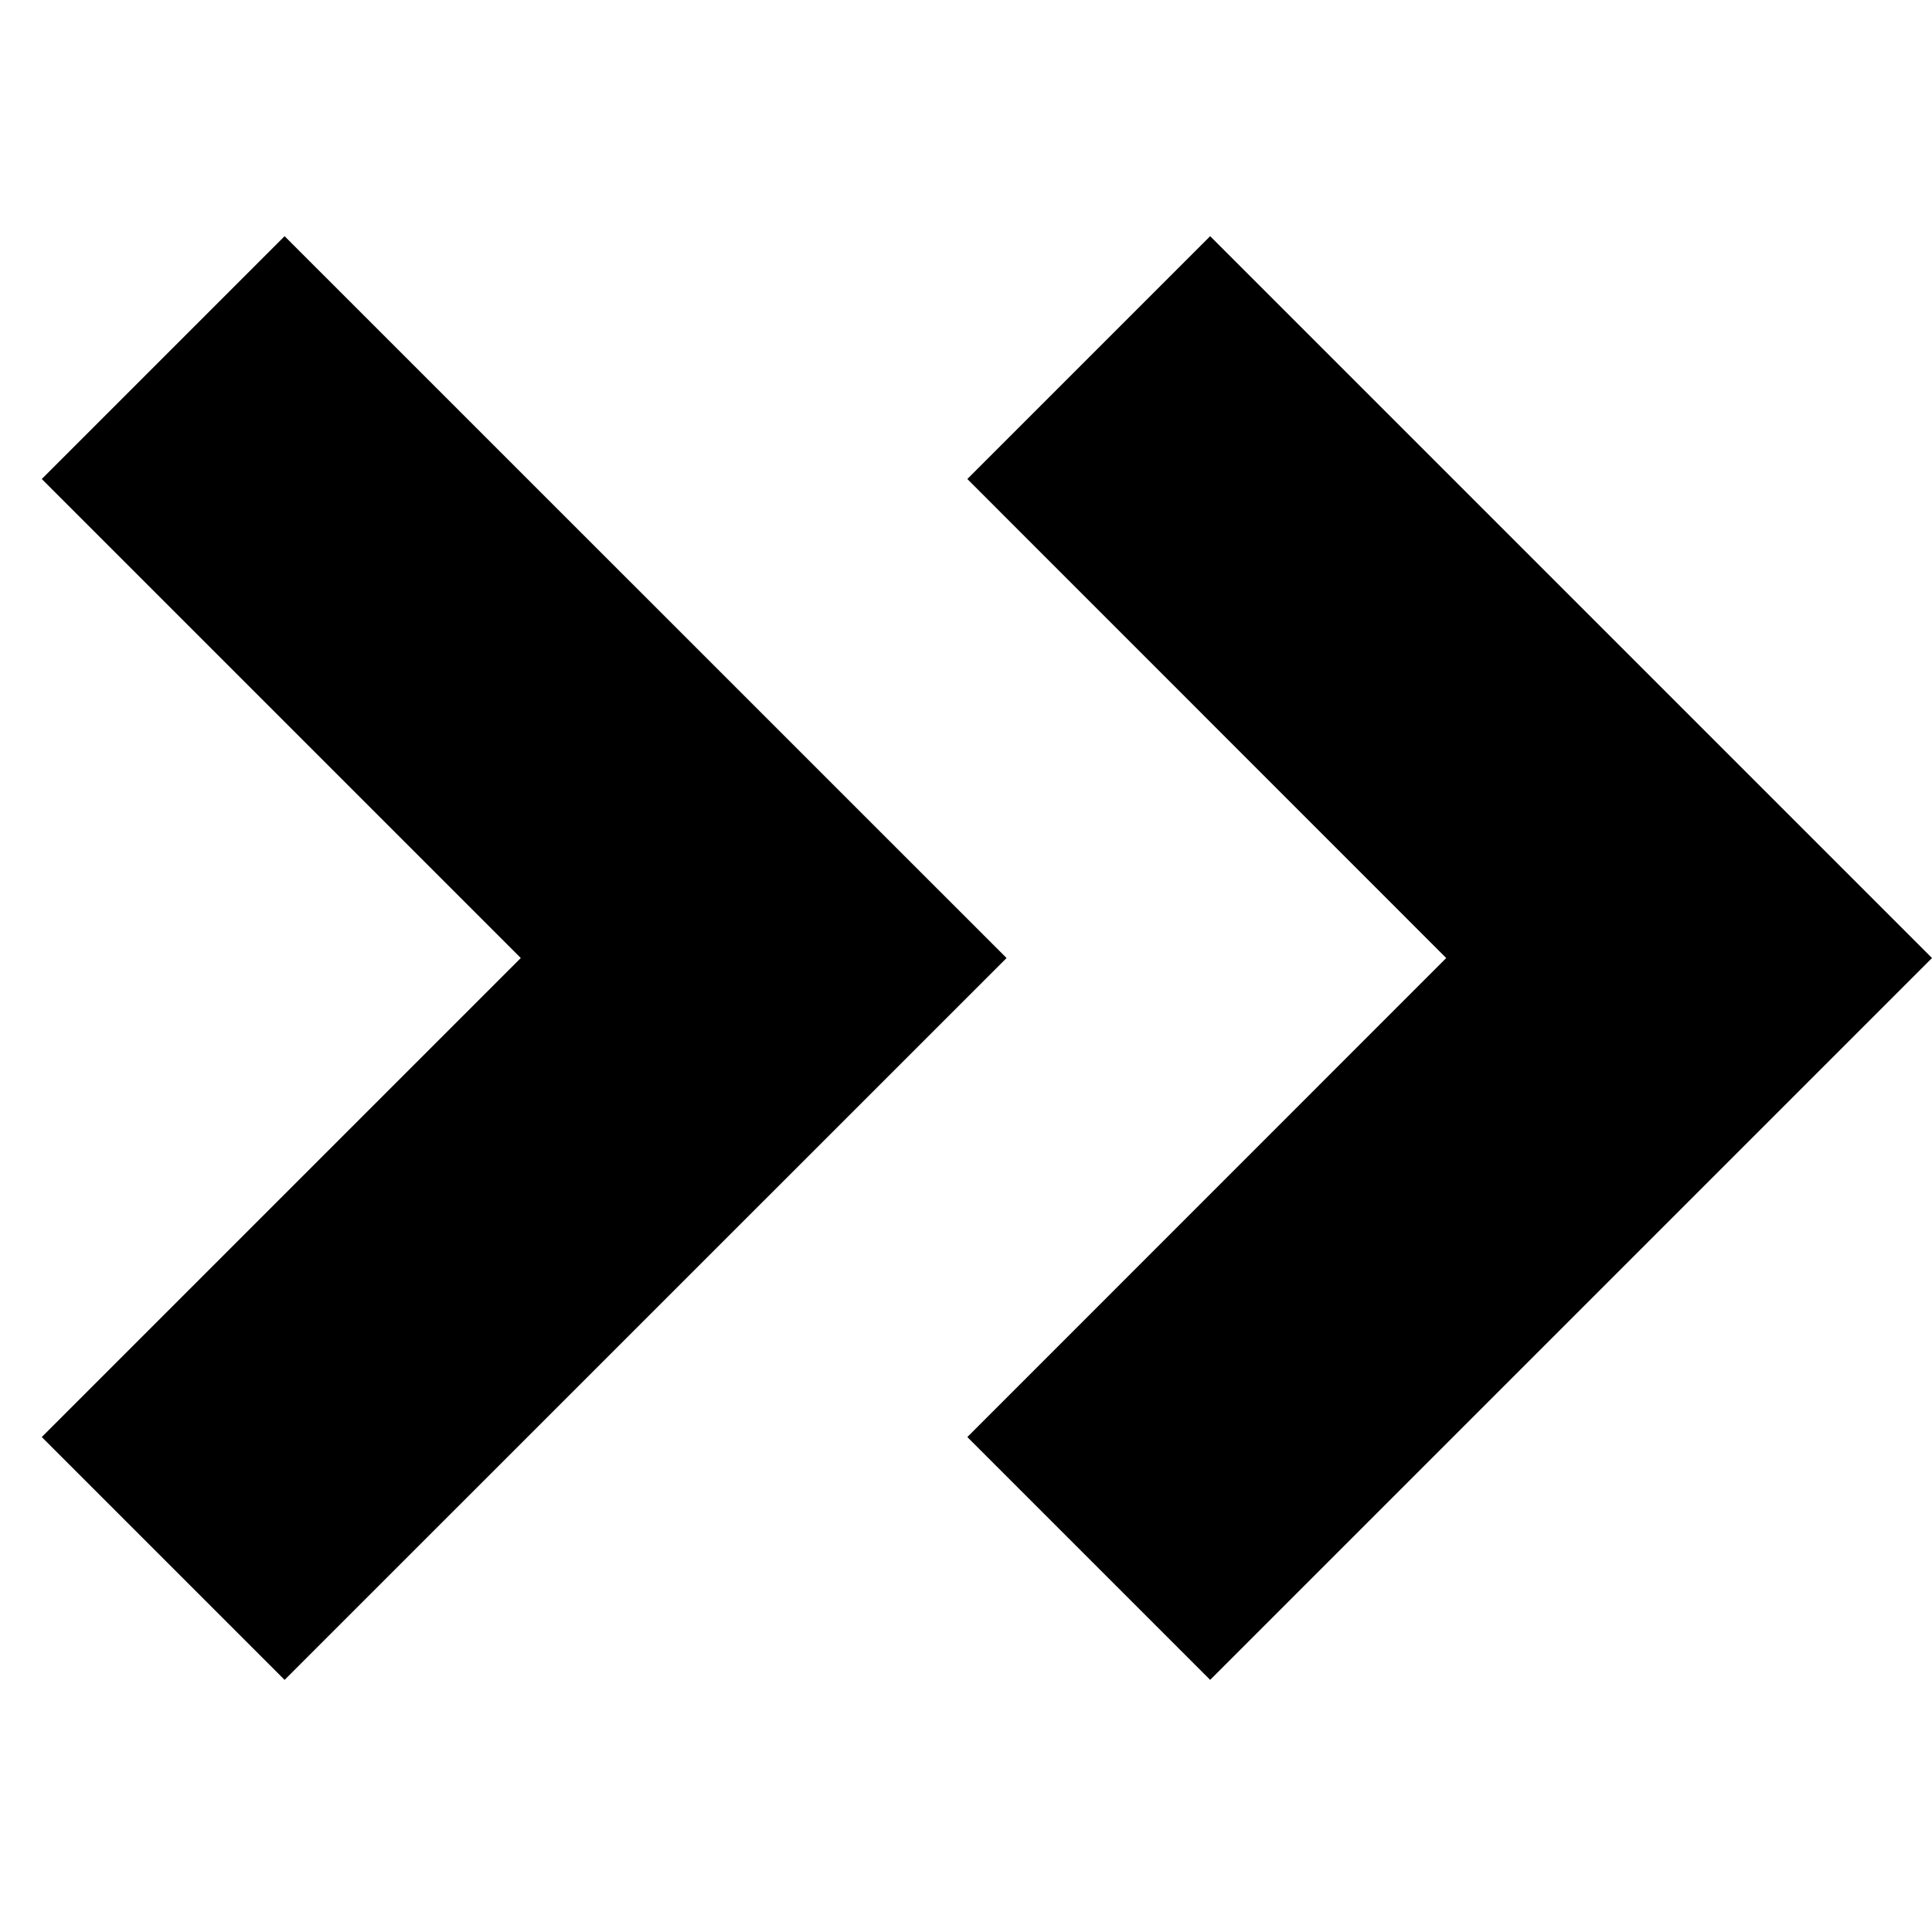
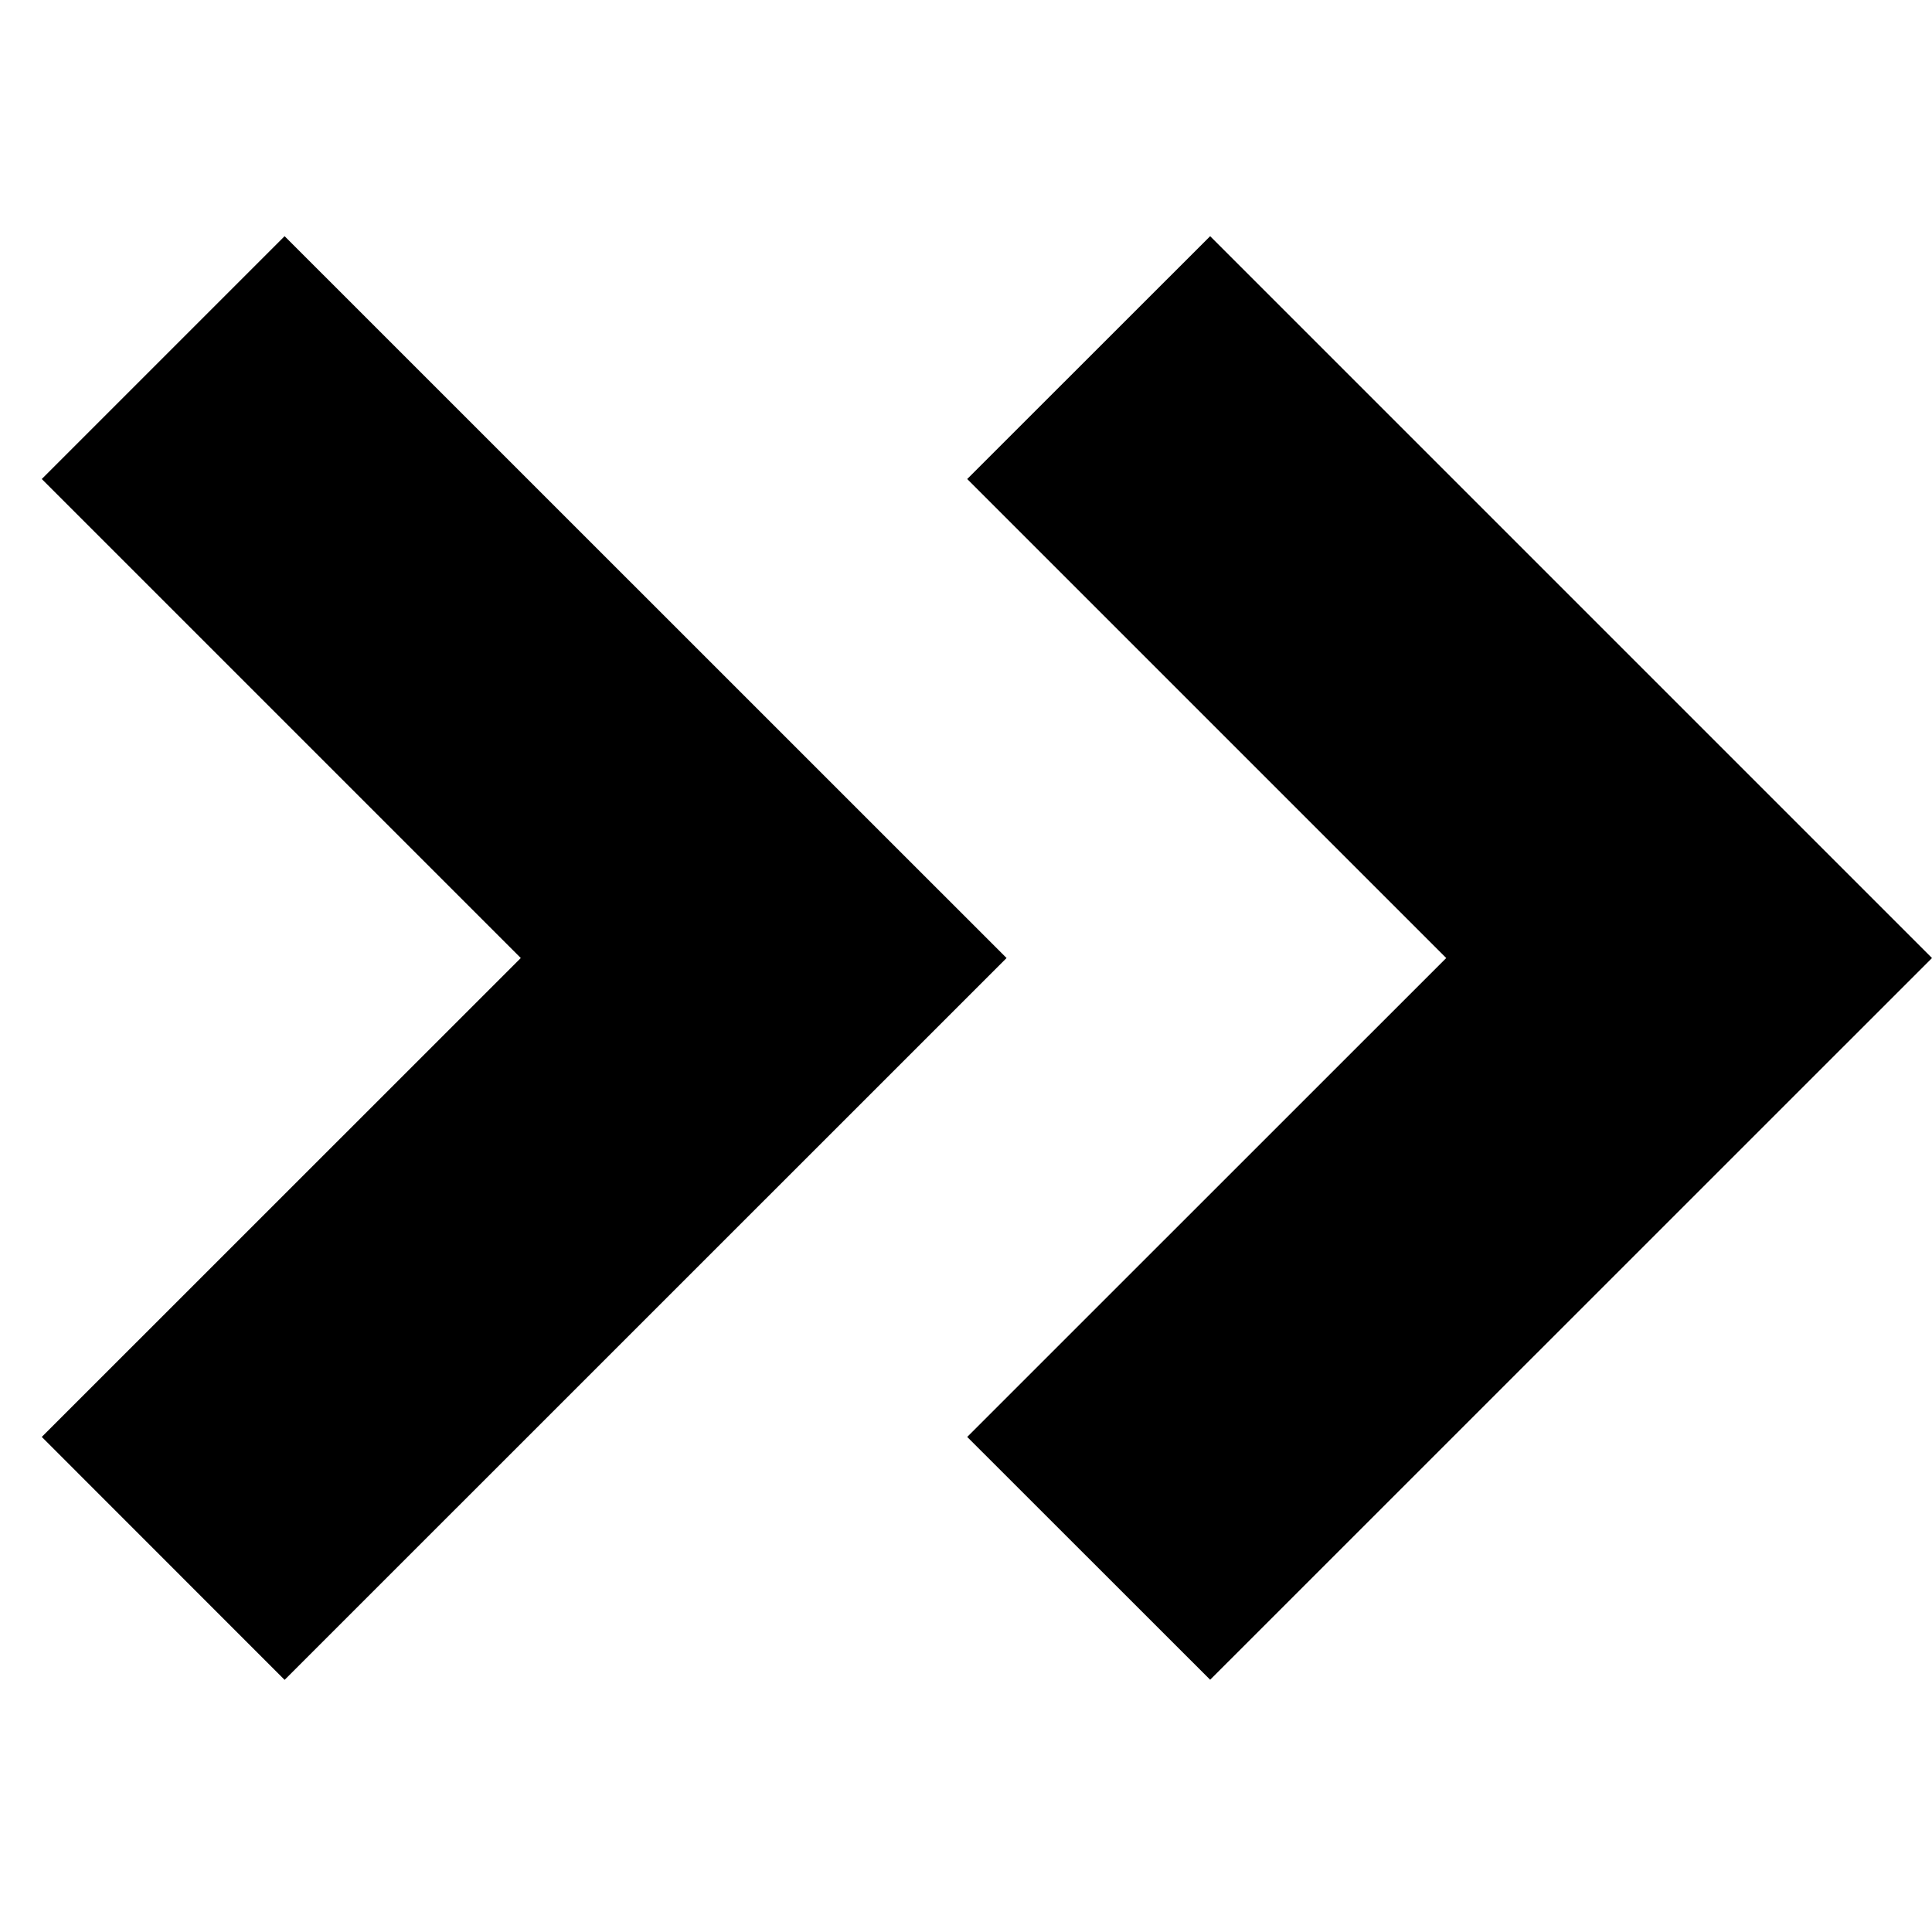
<svg xmlns="http://www.w3.org/2000/svg" viewBox="0 0 16 16">
  <g id="Layer_1" data-name="Layer 1">
-     <polygon points="10.022 13.912 8.011 11.901 11.977 7.934 8.011 3.967 10.022 1.956 16 7.934 10.022 13.912" />
-     <polygon points="2.357 13.912 0.346 11.901 4.313 7.934 0.346 3.967 2.357 1.956 8.336 7.934 2.357 13.912" />
+     <path d="M.346,11.9,4.313,7.934.346,3.967,2.357,1.956,8.336,7.934,2.357,13.912Zm7.664,0,2.012,2.011L16,7.934,10.022,1.956,8.01,3.967l3.967,3.967Z" />
  </g>
</svg>
